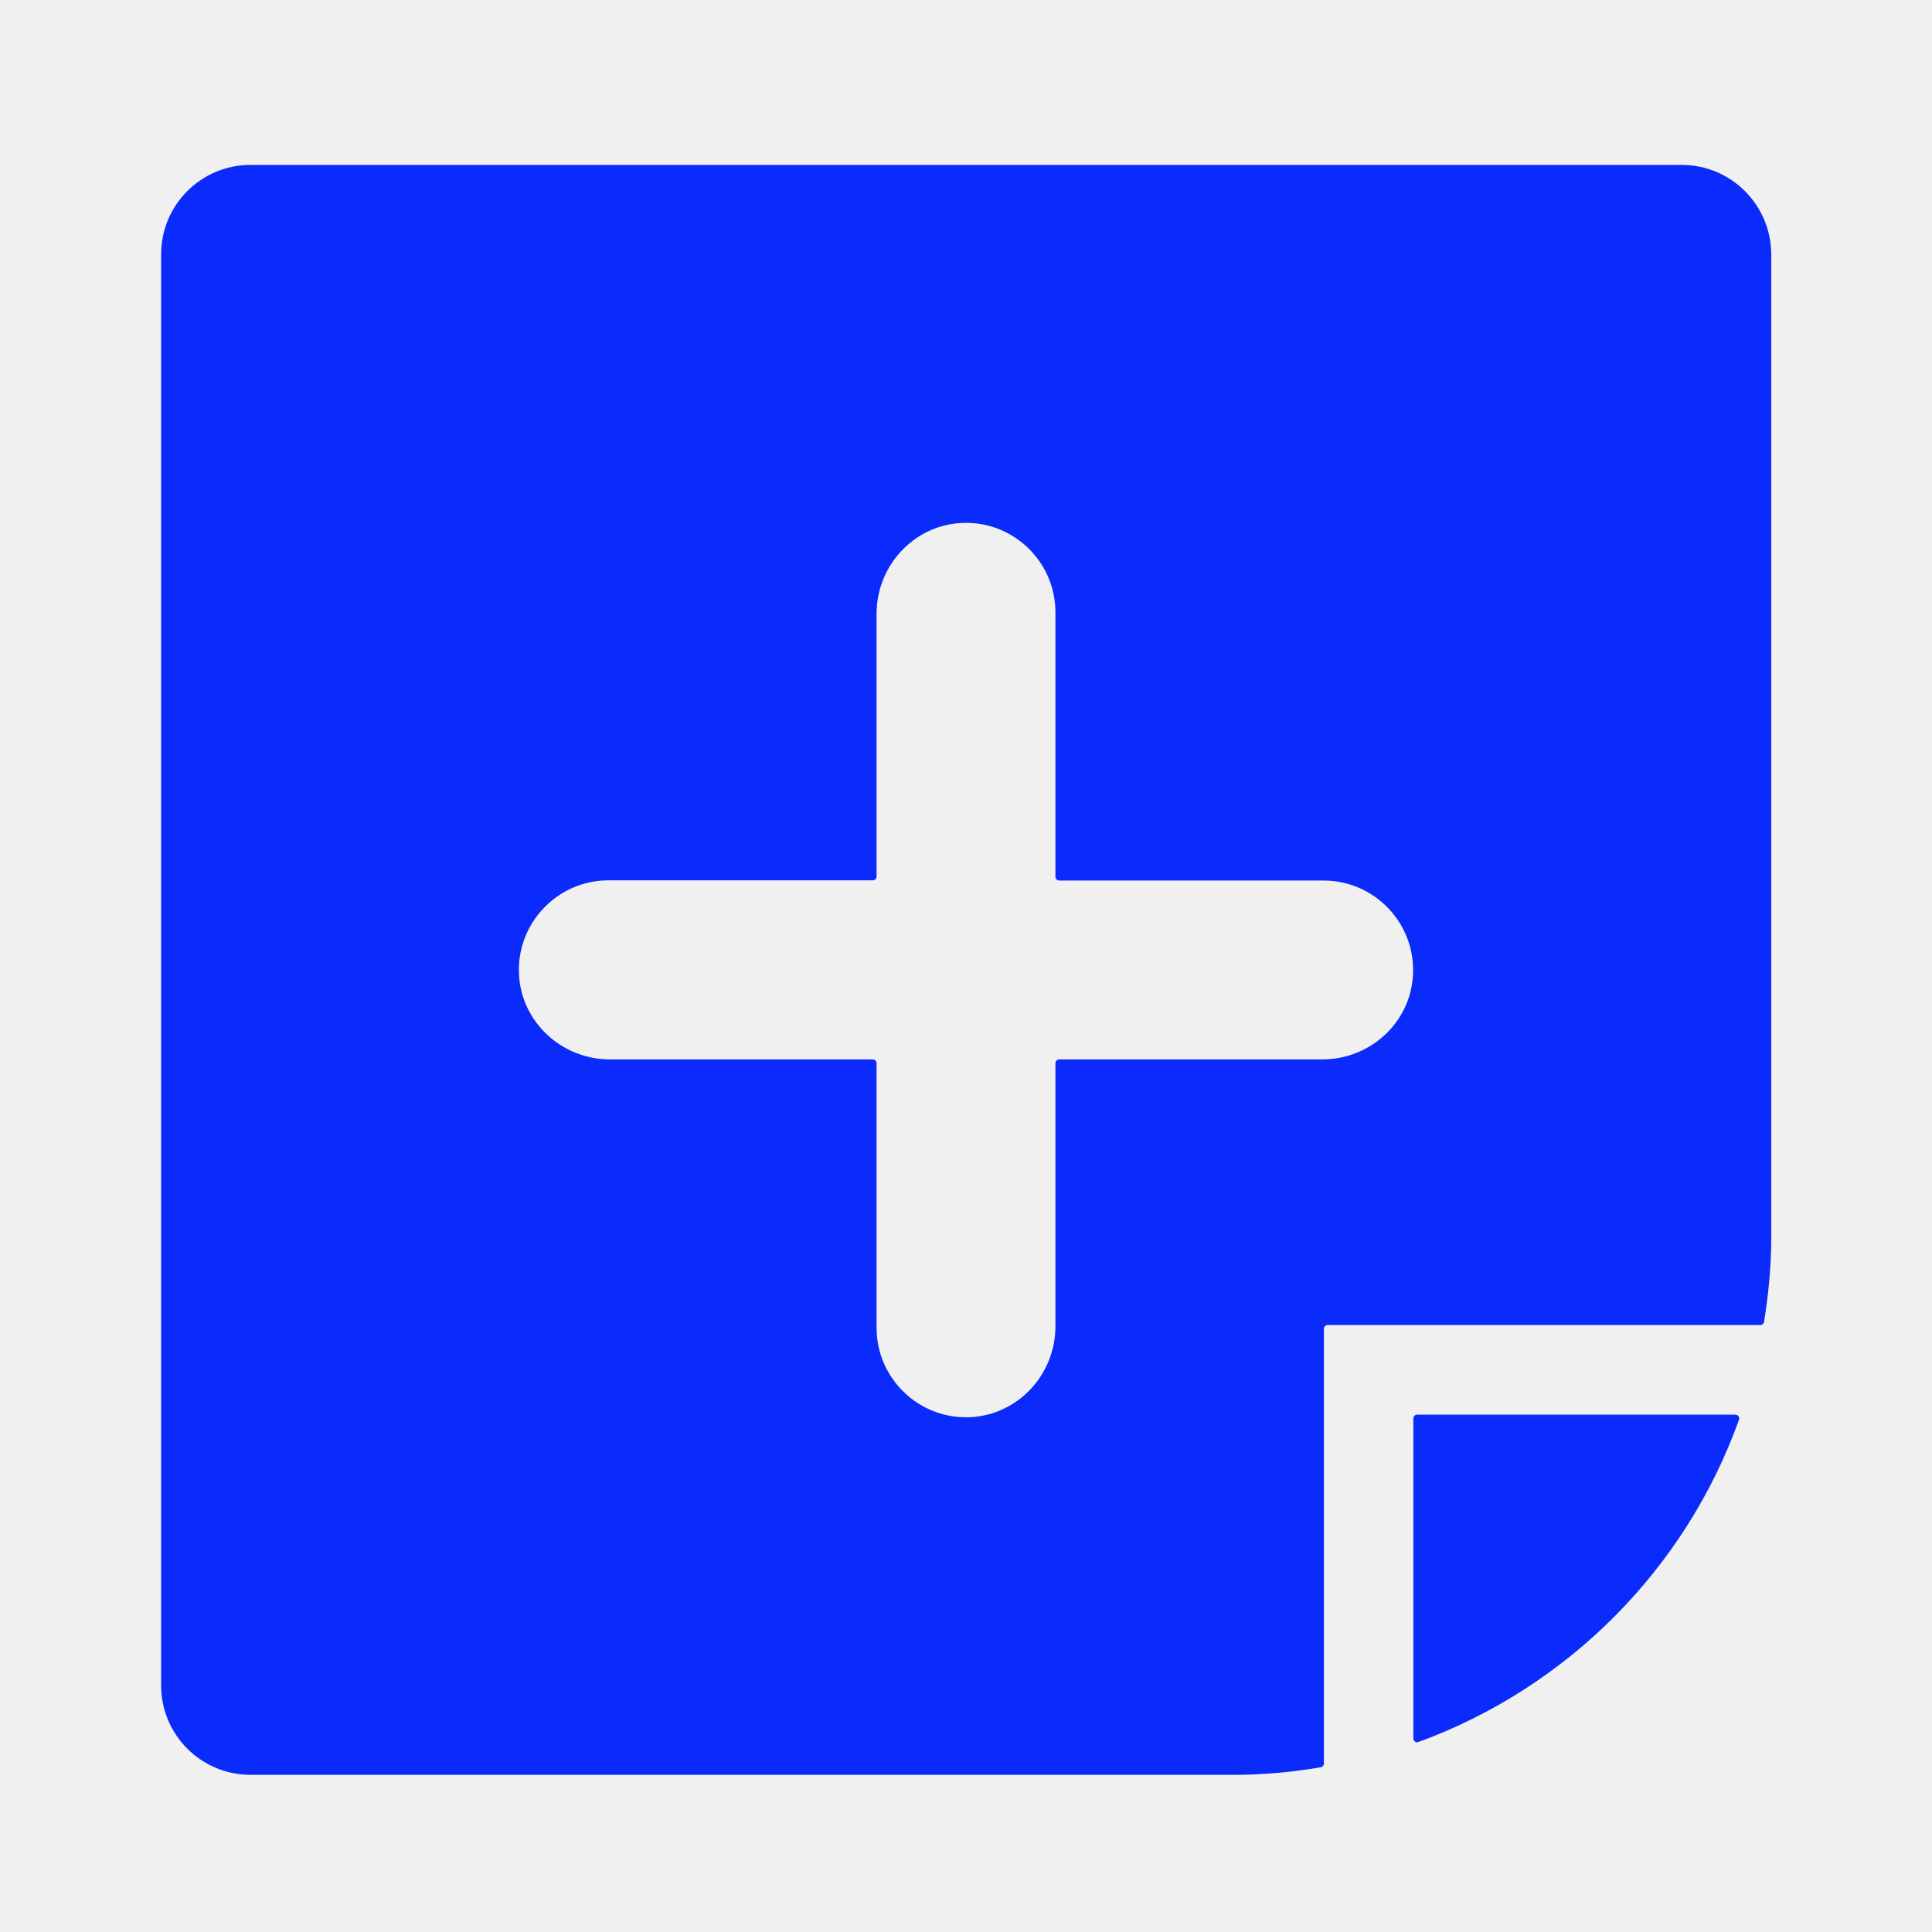
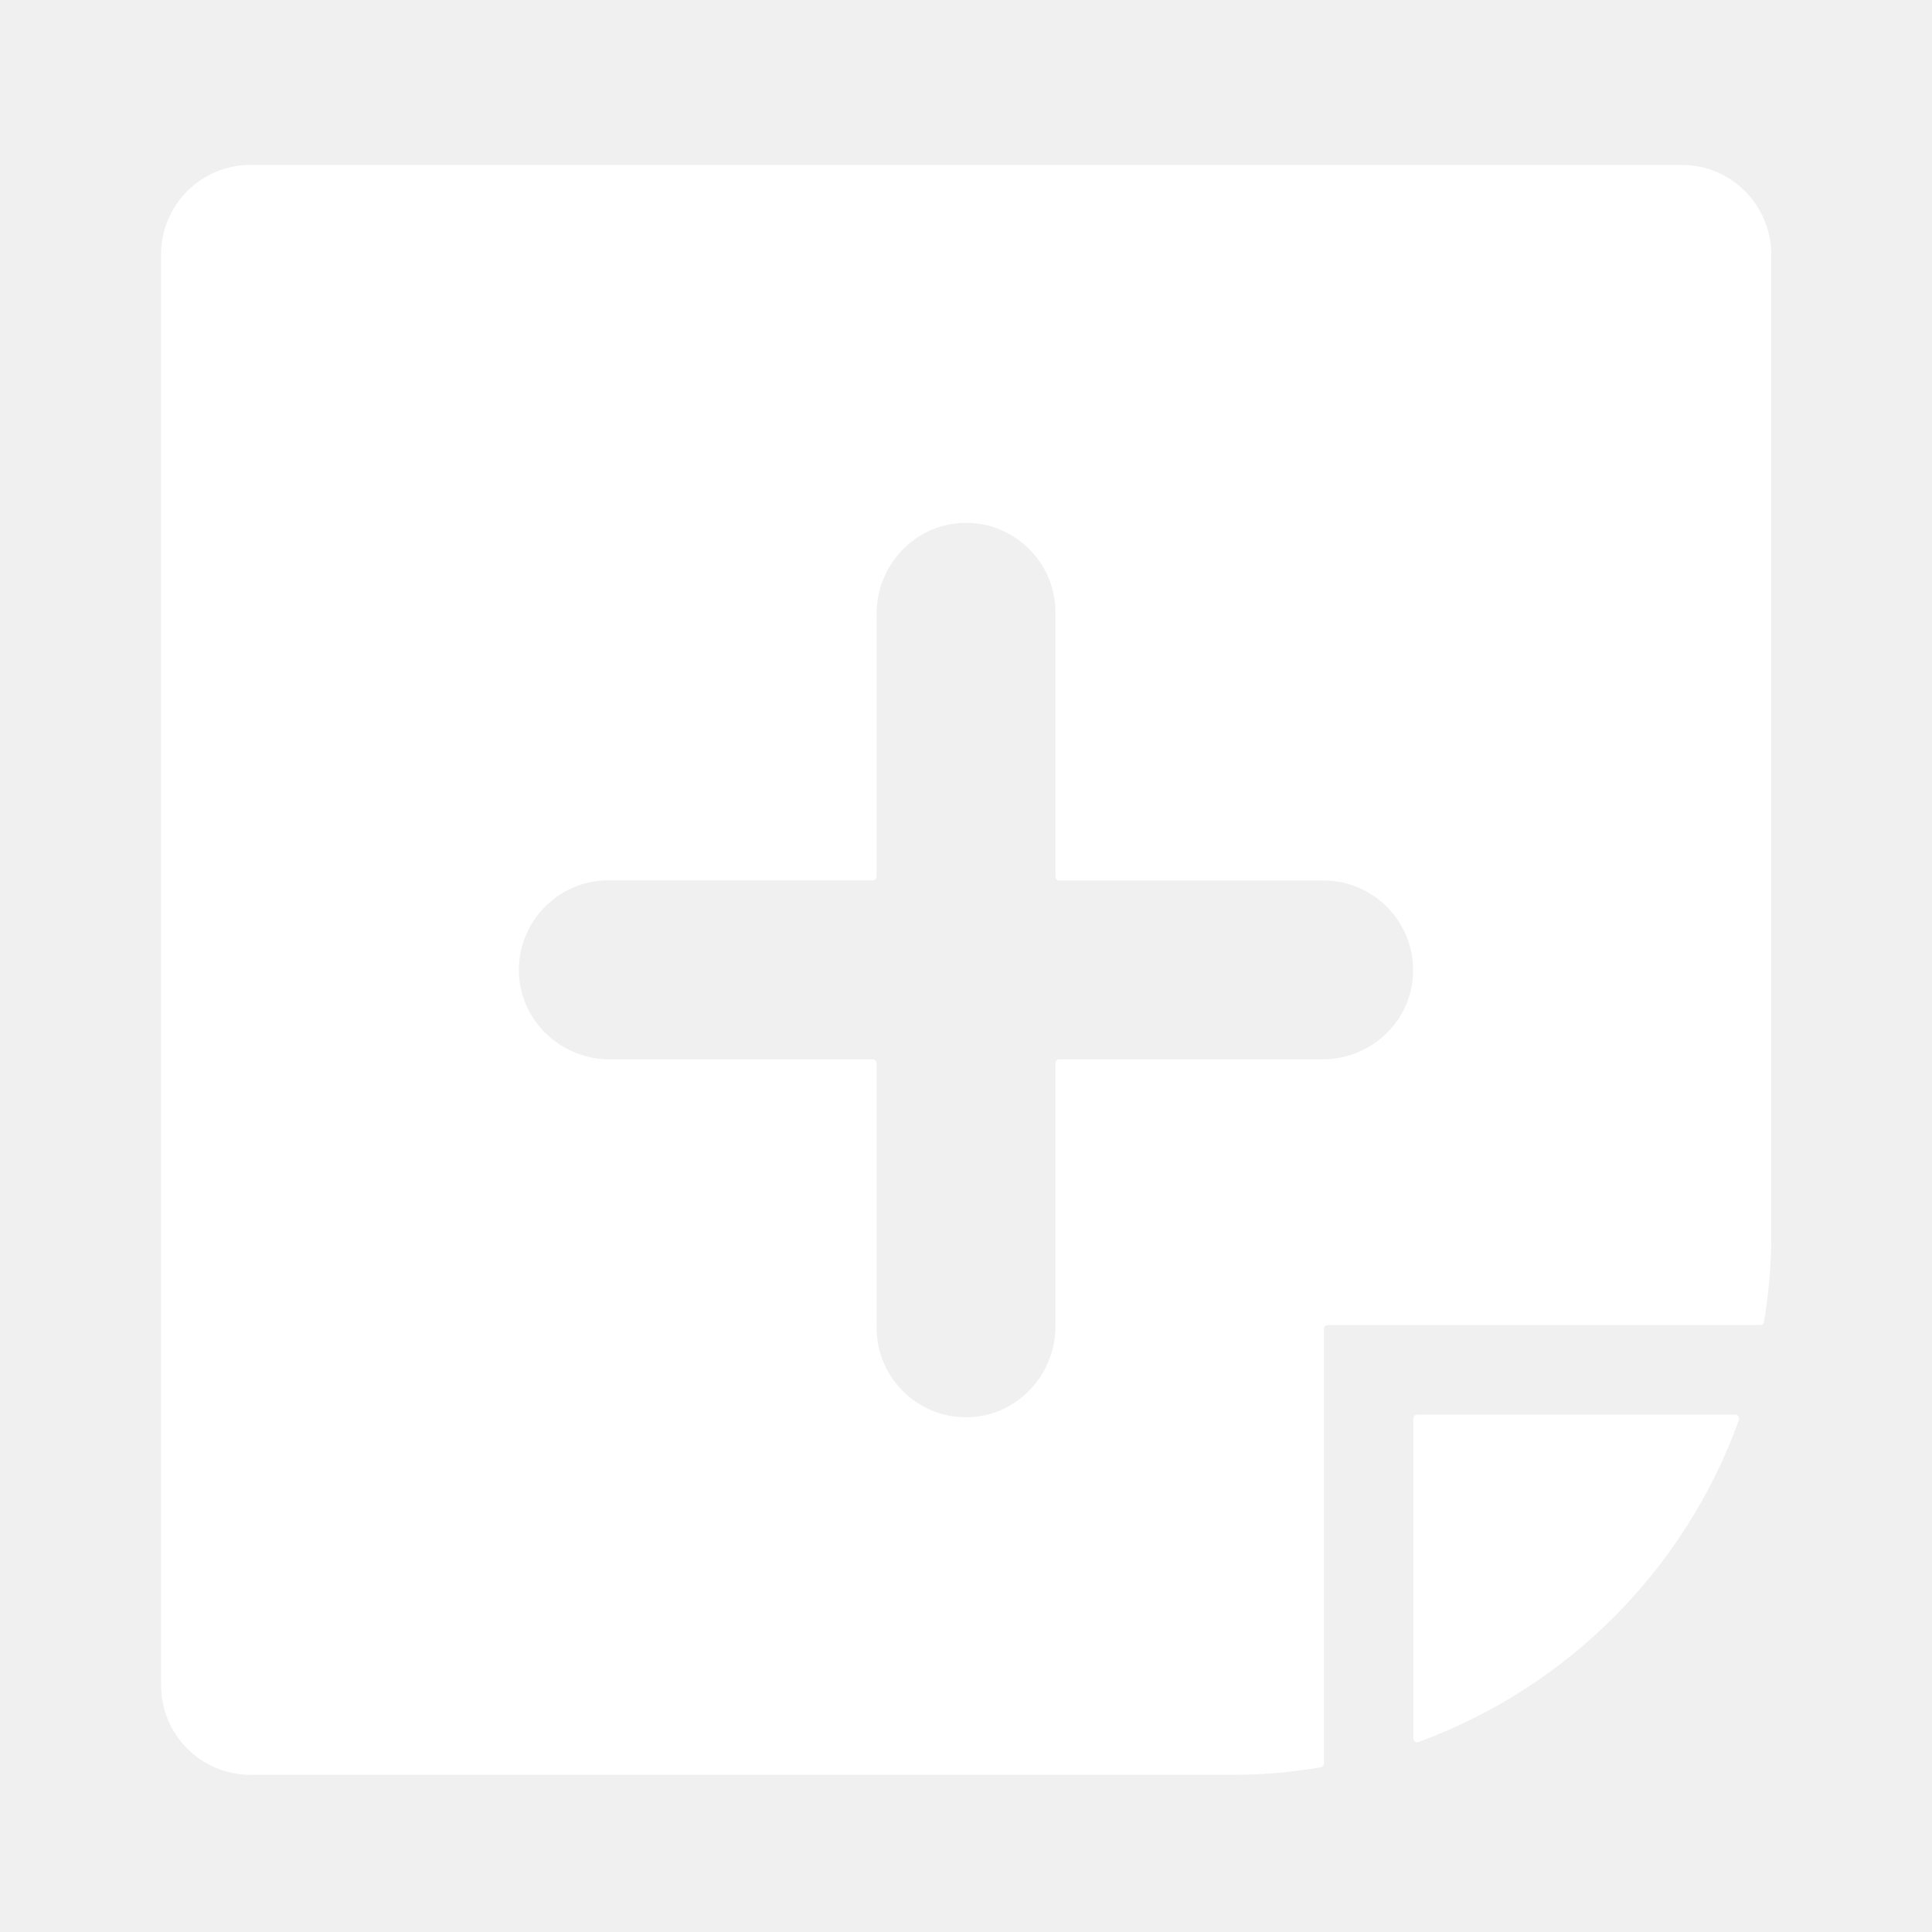
- <svg xmlns="http://www.w3.org/2000/svg" t="1630478328892" class="icon" viewBox="0 0 1024 1024" version="1.1" p-id="3387" width="200" height="200">
+ <svg xmlns="http://www.w3.org/2000/svg" t="1630588000641" class="icon" viewBox="0 0 1024 1024" version="1.1" p-id="32936" width="200" height="200">
  <defs>
    <style type="text/css" />
  </defs>
-   <path d="M749.1 751.8v169.6c0 1.4 1.4 2.4 2.7 1.9 79-28.9 141.5-91.6 169.9-170.8 0.5-1.3-0.5-2.7-1.9-2.7H751.1c-1.1 0-2 0.9-2 2z" fill="#0a2bfc" p-id="3388" />
-   <path d="M891.3 87.4H132.8c-26.2 0-47.4 21.2-47.4 47.4v758.5c0 26.2 21.2 47.4 47.4 47.4h521.5c15.6 0 30.8-1.5 45.7-4 1-0.2 1.7-1 1.7-2V704.3c0-1.1 0.9-2 2-2H933c1 0 1.8-0.7 2-1.7 2.3-14.5 3.8-29.3 3.8-44.4V134.8c-0.1-26.2-21.3-47.4-47.5-47.4zM700.9 561.5H561.4c-1.1 0-2 0.9-2 2V703c0 25.2-19.4 46.6-44.6 48.1-27.4 1.6-50.2-20.3-50.2-47.3V563.5c0-1.1-0.9-2-2-2H323.2c-25.2 0-46.6-19.4-48.1-44.6-1.6-27.4 20.3-50.3 47.3-50.3h140.2c1.1 0 2-0.9 2-2V325.3c0-25.2 19.4-46.6 44.6-48.1 27.4-1.6 50.2 20.3 50.2 47.3v140.2c0 1.1 0.9 2 2 2h140.2c27 0 48.9 22.9 47.3 50.2-1.4 25.3-22.8 44.6-48 44.6z" fill="#0a2bfc" p-id="3389" />
+   <path d="M749.1 751.8v169.6c0 1.4 1.4 2.4 2.7 1.9 79-28.9 141.5-91.6 169.9-170.8 0.5-1.3-0.5-2.7-1.9-2.7H751.1c-1.1 0-2 0.9-2 2z" fill="#ffffff" p-id="32937" />
+   <path d="M891.3 87.4H132.8c-26.2 0-47.4 21.2-47.4 47.4v758.5c0 26.2 21.2 47.4 47.4 47.4h521.5c15.6 0 30.8-1.5 45.7-4 1-0.2 1.7-1 1.7-2V704.3c0-1.1 0.9-2 2-2H933c1 0 1.8-0.7 2-1.7 2.3-14.5 3.8-29.3 3.8-44.4V134.8c-0.1-26.2-21.3-47.4-47.5-47.4zM700.9 561.5H561.4c-1.1 0-2 0.9-2 2V703c0 25.2-19.4 46.6-44.6 48.1-27.4 1.6-50.2-20.3-50.2-47.3V563.5c0-1.1-0.9-2-2-2H323.2c-25.2 0-46.6-19.4-48.1-44.6-1.6-27.4 20.3-50.3 47.3-50.3h140.2c1.1 0 2-0.9 2-2V325.3c0-25.2 19.4-46.6 44.6-48.1 27.4-1.6 50.2 20.3 50.2 47.3v140.2c0 1.1 0.9 2 2 2h140.2c27 0 48.9 22.9 47.3 50.2-1.4 25.3-22.8 44.6-48 44.6z" fill="#ffffff" p-id="32938" />
</svg>
